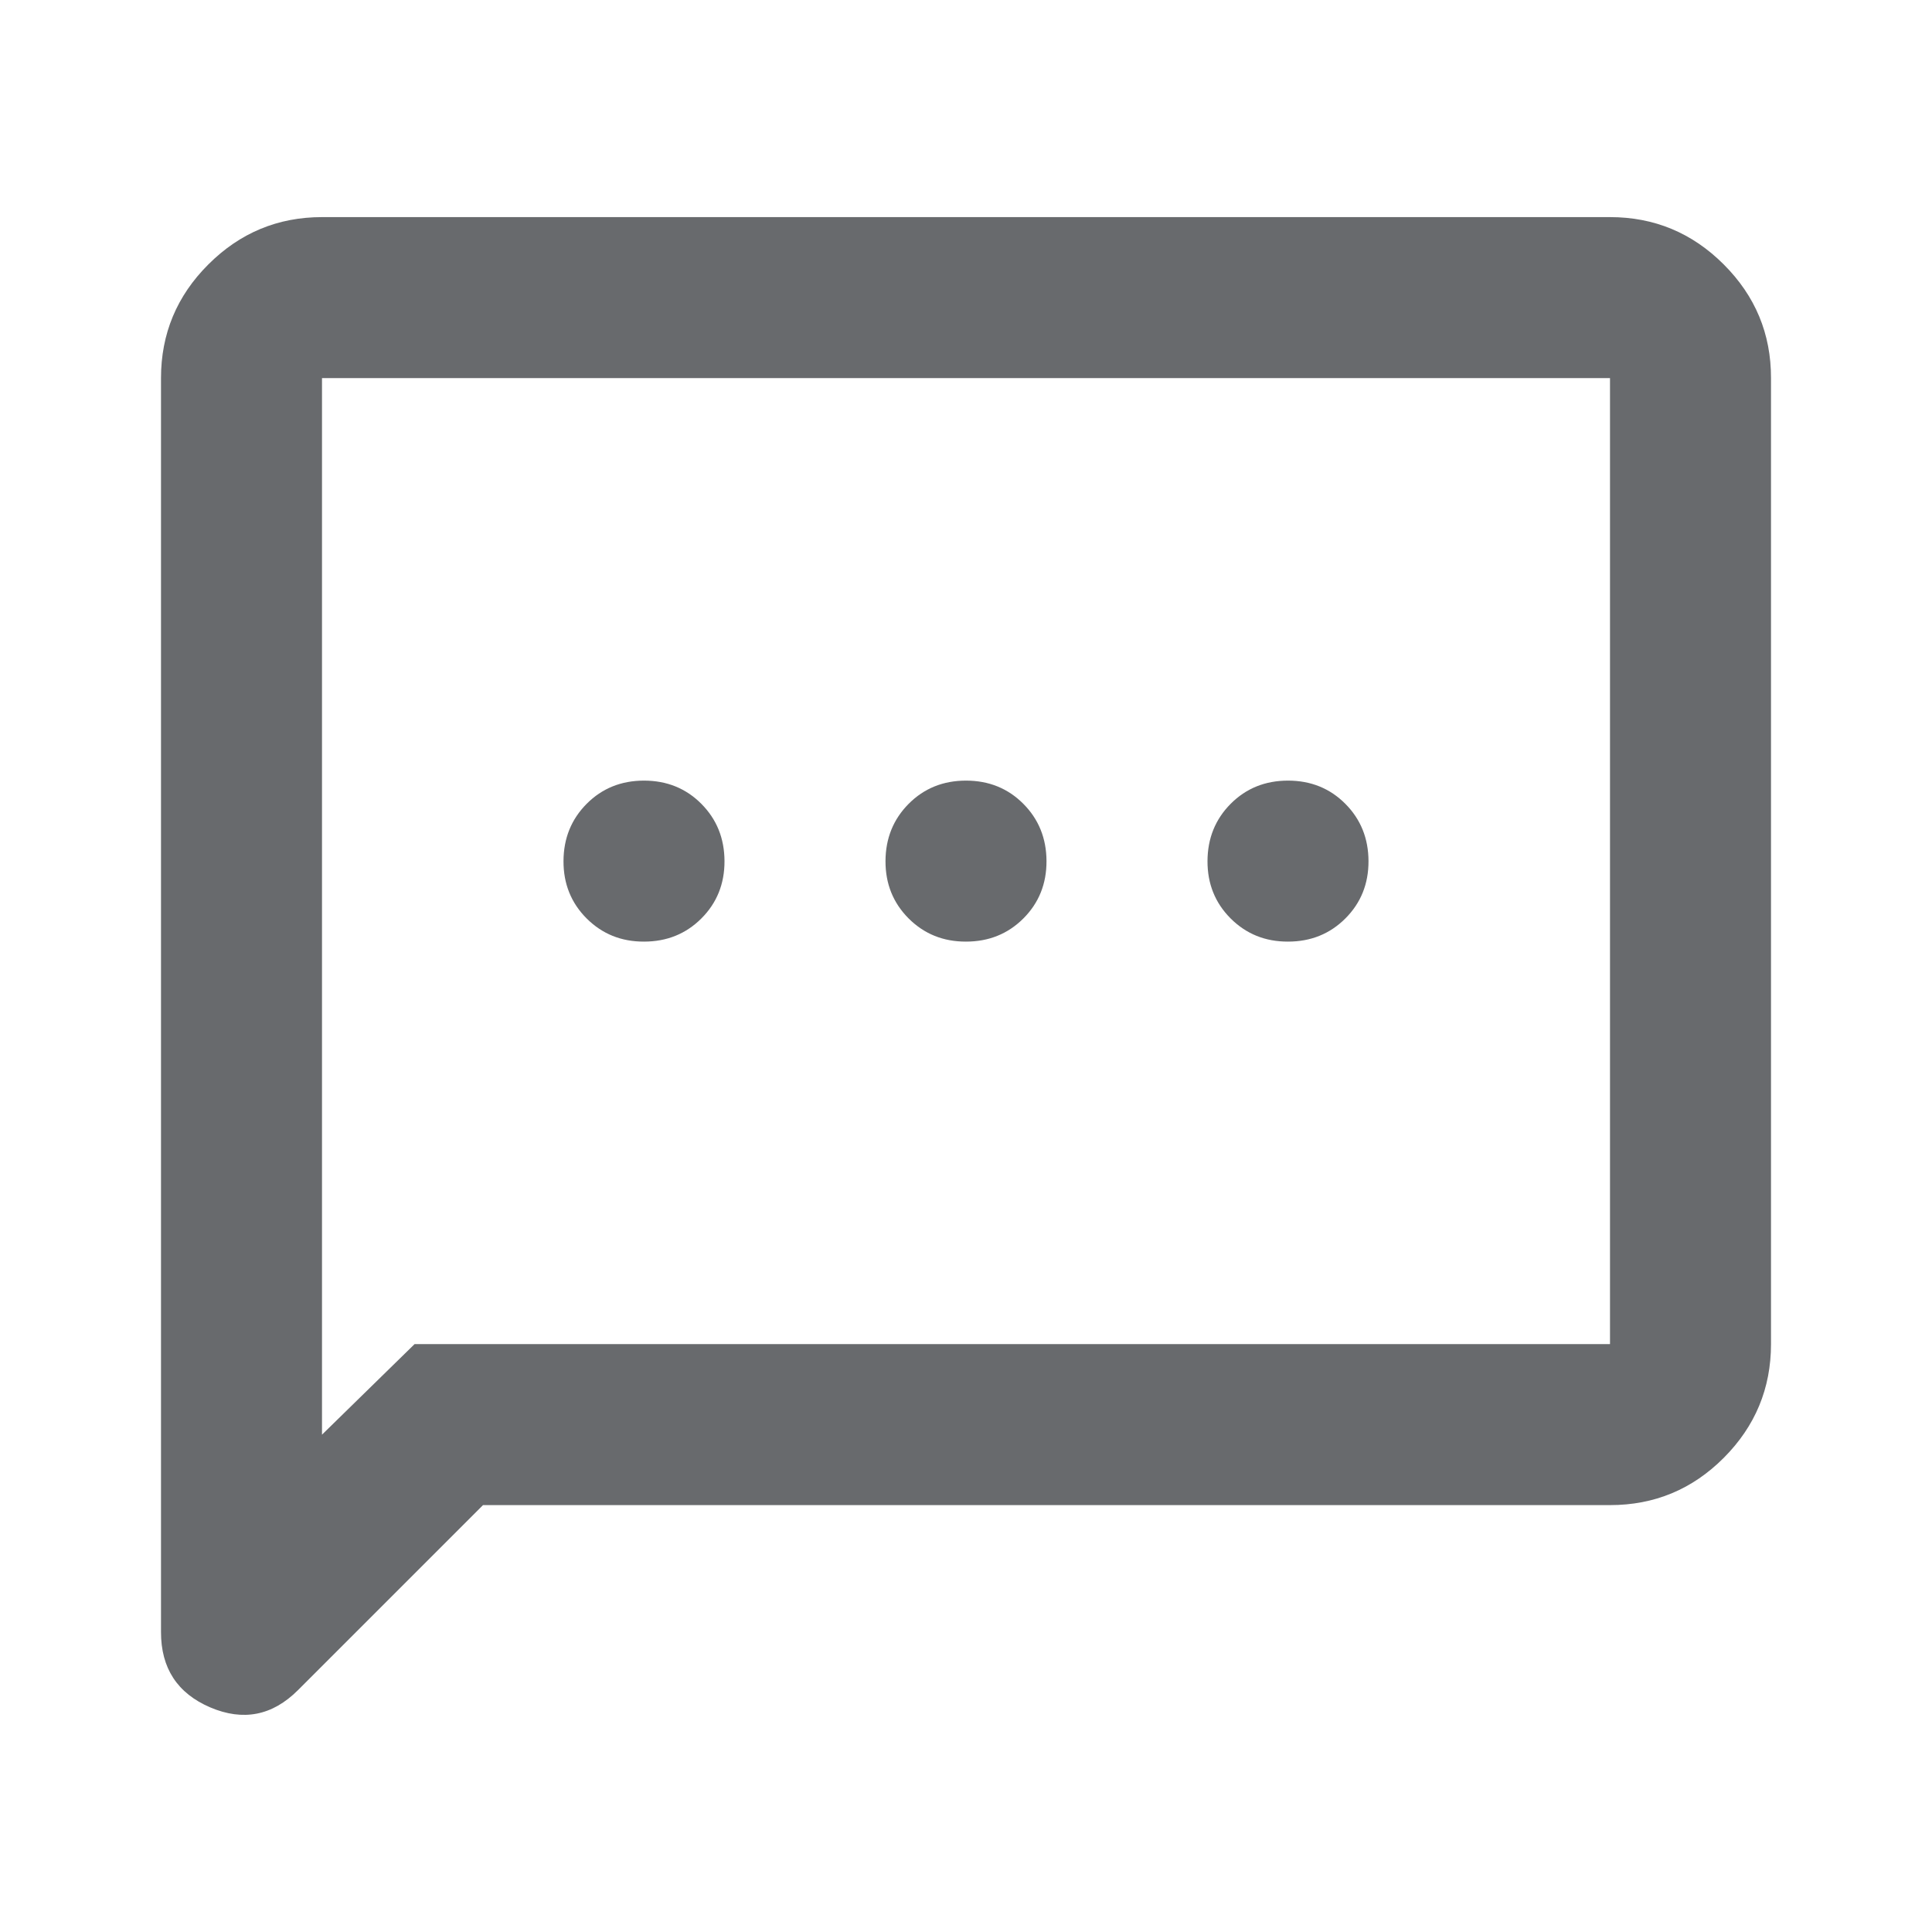
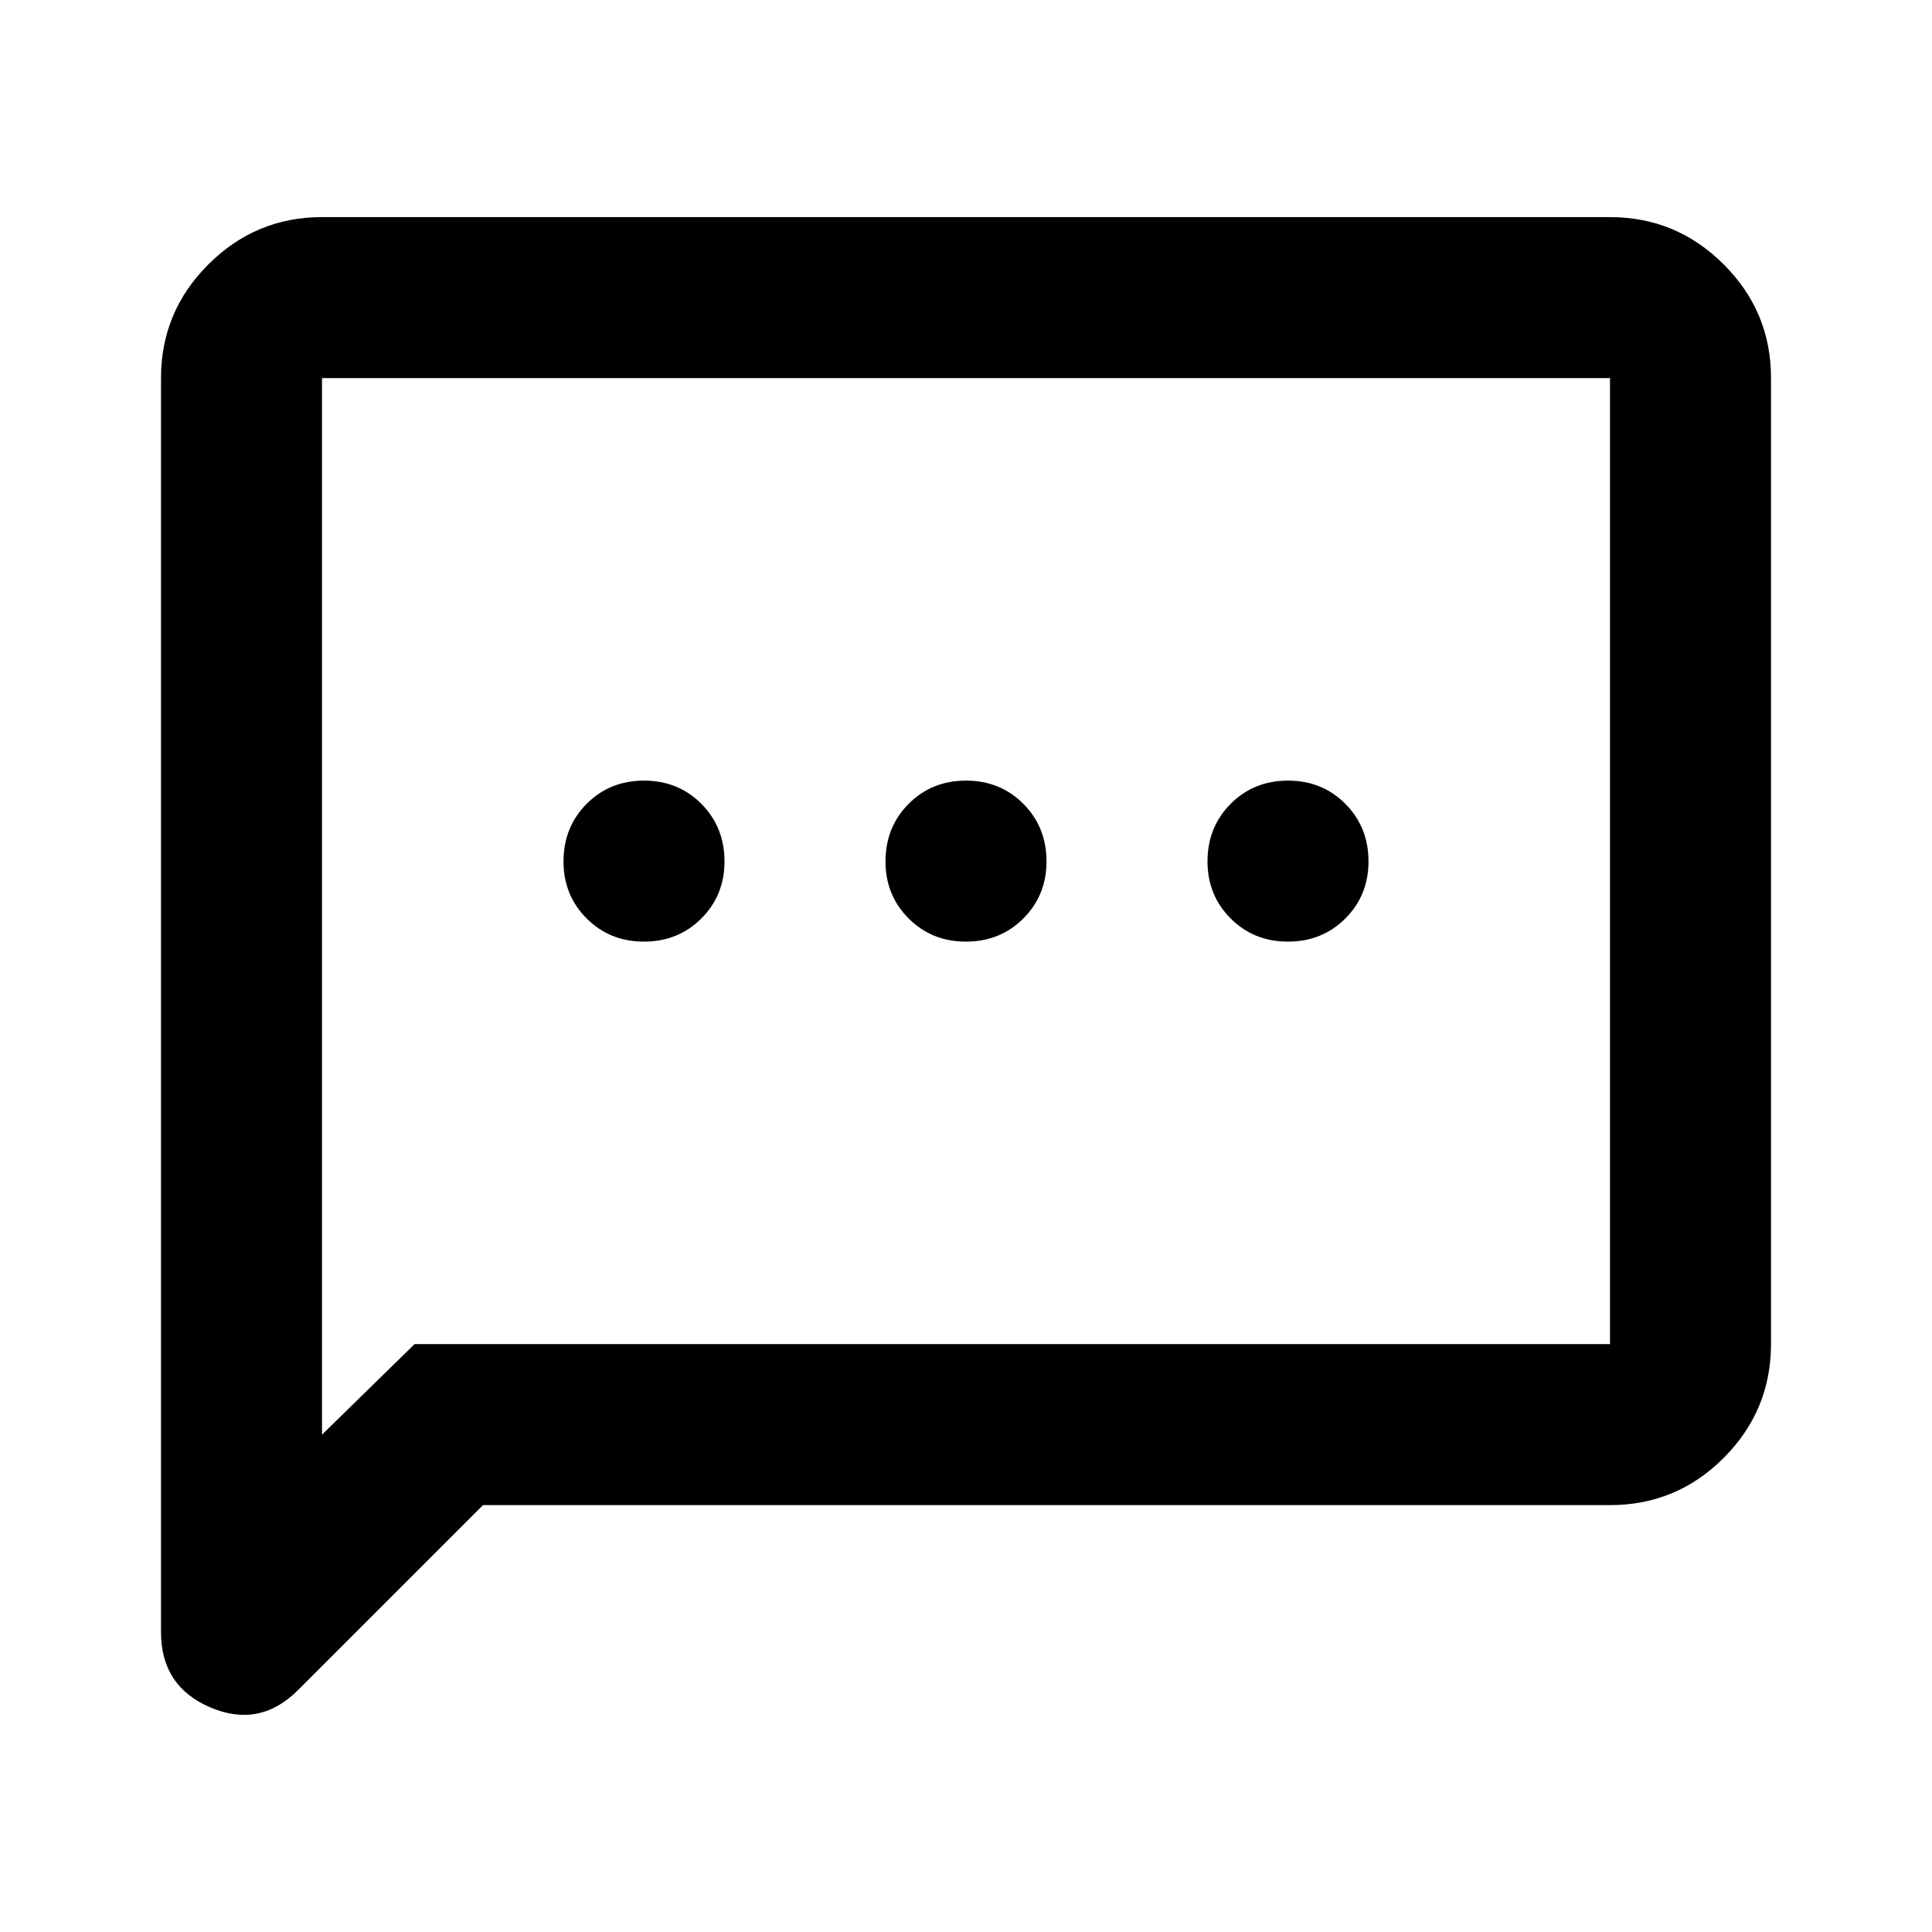
- <svg xmlns="http://www.w3.org/2000/svg" width="24" height="24" viewBox="0 0 24 24" fill="none">
-   <path d="M6 18.697L3.7 20.997C3.383 21.313 3.021 21.384 2.612 21.21C2.203 21.035 1.999 20.722 2 20.272V4.697C2 4.147 2.196 3.676 2.588 3.285C2.98 2.893 3.451 2.697 4 2.697H20C20.55 2.697 21.021 2.893 21.413 3.285C21.805 3.677 22.001 4.147 22 4.697V16.697C22 17.247 21.804 17.718 21.413 18.11C21.022 18.502 20.551 18.697 20 18.697H6ZM5.15 16.697H20V4.697H4V17.822L5.15 16.697ZM8 11.697C8.283 11.697 8.521 11.601 8.713 11.409C8.905 11.217 9.001 10.979 9 10.697C8.999 10.414 8.903 10.177 8.712 9.985C8.521 9.793 8.283 9.697 8 9.697C7.717 9.697 7.479 9.793 7.288 9.985C7.097 10.177 7.001 10.414 7 10.697C6.999 10.979 7.095 11.217 7.288 11.41C7.481 11.602 7.718 11.698 8 11.697ZM12 11.697C12.283 11.697 12.521 11.601 12.713 11.409C12.905 11.217 13.001 10.979 13 10.697C12.999 10.414 12.903 10.177 12.712 9.985C12.521 9.793 12.283 9.697 12 9.697C11.717 9.697 11.479 9.793 11.288 9.985C11.097 10.177 11.001 10.414 11 10.697C10.999 10.979 11.095 11.217 11.288 11.41C11.481 11.602 11.718 11.698 12 11.697ZM16 11.697C16.283 11.697 16.521 11.601 16.713 11.409C16.905 11.217 17.001 10.979 17 10.697C16.999 10.414 16.903 10.177 16.712 9.985C16.521 9.793 16.283 9.697 16 9.697C15.717 9.697 15.479 9.793 15.288 9.985C15.097 10.177 15.001 10.414 15 10.697C14.999 10.979 15.095 11.217 15.288 11.41C15.481 11.602 15.718 11.698 16 11.697Z" fill="#686A6D" />
+ <svg xmlns="http://www.w3.org/2000/svg" viewBox="0 0 24 24" fill="none">
+   <path d="M6 18.697L3.7 20.997C3.383 21.313 3.021 21.384 2.612 21.21C2.203 21.035 1.999 20.722 2 20.272V4.697C2 4.147 2.196 3.676 2.588 3.285C2.98 2.893 3.451 2.697 4 2.697H20C20.55 2.697 21.021 2.893 21.413 3.285C21.805 3.677 22.001 4.147 22 4.697V16.697C22 17.247 21.804 17.718 21.413 18.11C21.022 18.502 20.551 18.697 20 18.697H6ZM5.15 16.697H20V4.697H4V17.822L5.15 16.697ZM8 11.697C8.283 11.697 8.521 11.601 8.713 11.409C8.905 11.217 9.001 10.979 9 10.697C8.999 10.414 8.903 10.177 8.712 9.985C8.521 9.793 8.283 9.697 8 9.697C7.717 9.697 7.479 9.793 7.288 9.985C7.097 10.177 7.001 10.414 7 10.697C6.999 10.979 7.095 11.217 7.288 11.41C7.481 11.602 7.718 11.698 8 11.697ZM12 11.697C12.283 11.697 12.521 11.601 12.713 11.409C12.905 11.217 13.001 10.979 13 10.697C12.999 10.414 12.903 10.177 12.712 9.985C12.521 9.793 12.283 9.697 12 9.697C11.717 9.697 11.479 9.793 11.288 9.985C11.097 10.177 11.001 10.414 11 10.697C10.999 10.979 11.095 11.217 11.288 11.41C11.481 11.602 11.718 11.698 12 11.697ZM16 11.697C16.283 11.697 16.521 11.601 16.713 11.409C16.905 11.217 17.001 10.979 17 10.697C16.999 10.414 16.903 10.177 16.712 9.985C16.521 9.793 16.283 9.697 16 9.697C15.717 9.697 15.479 9.793 15.288 9.985C15.097 10.177 15.001 10.414 15 10.697C14.999 10.979 15.095 11.217 15.288 11.41C15.481 11.602 15.718 11.698 16 11.697Z" fill="currentColor" />
</svg>
